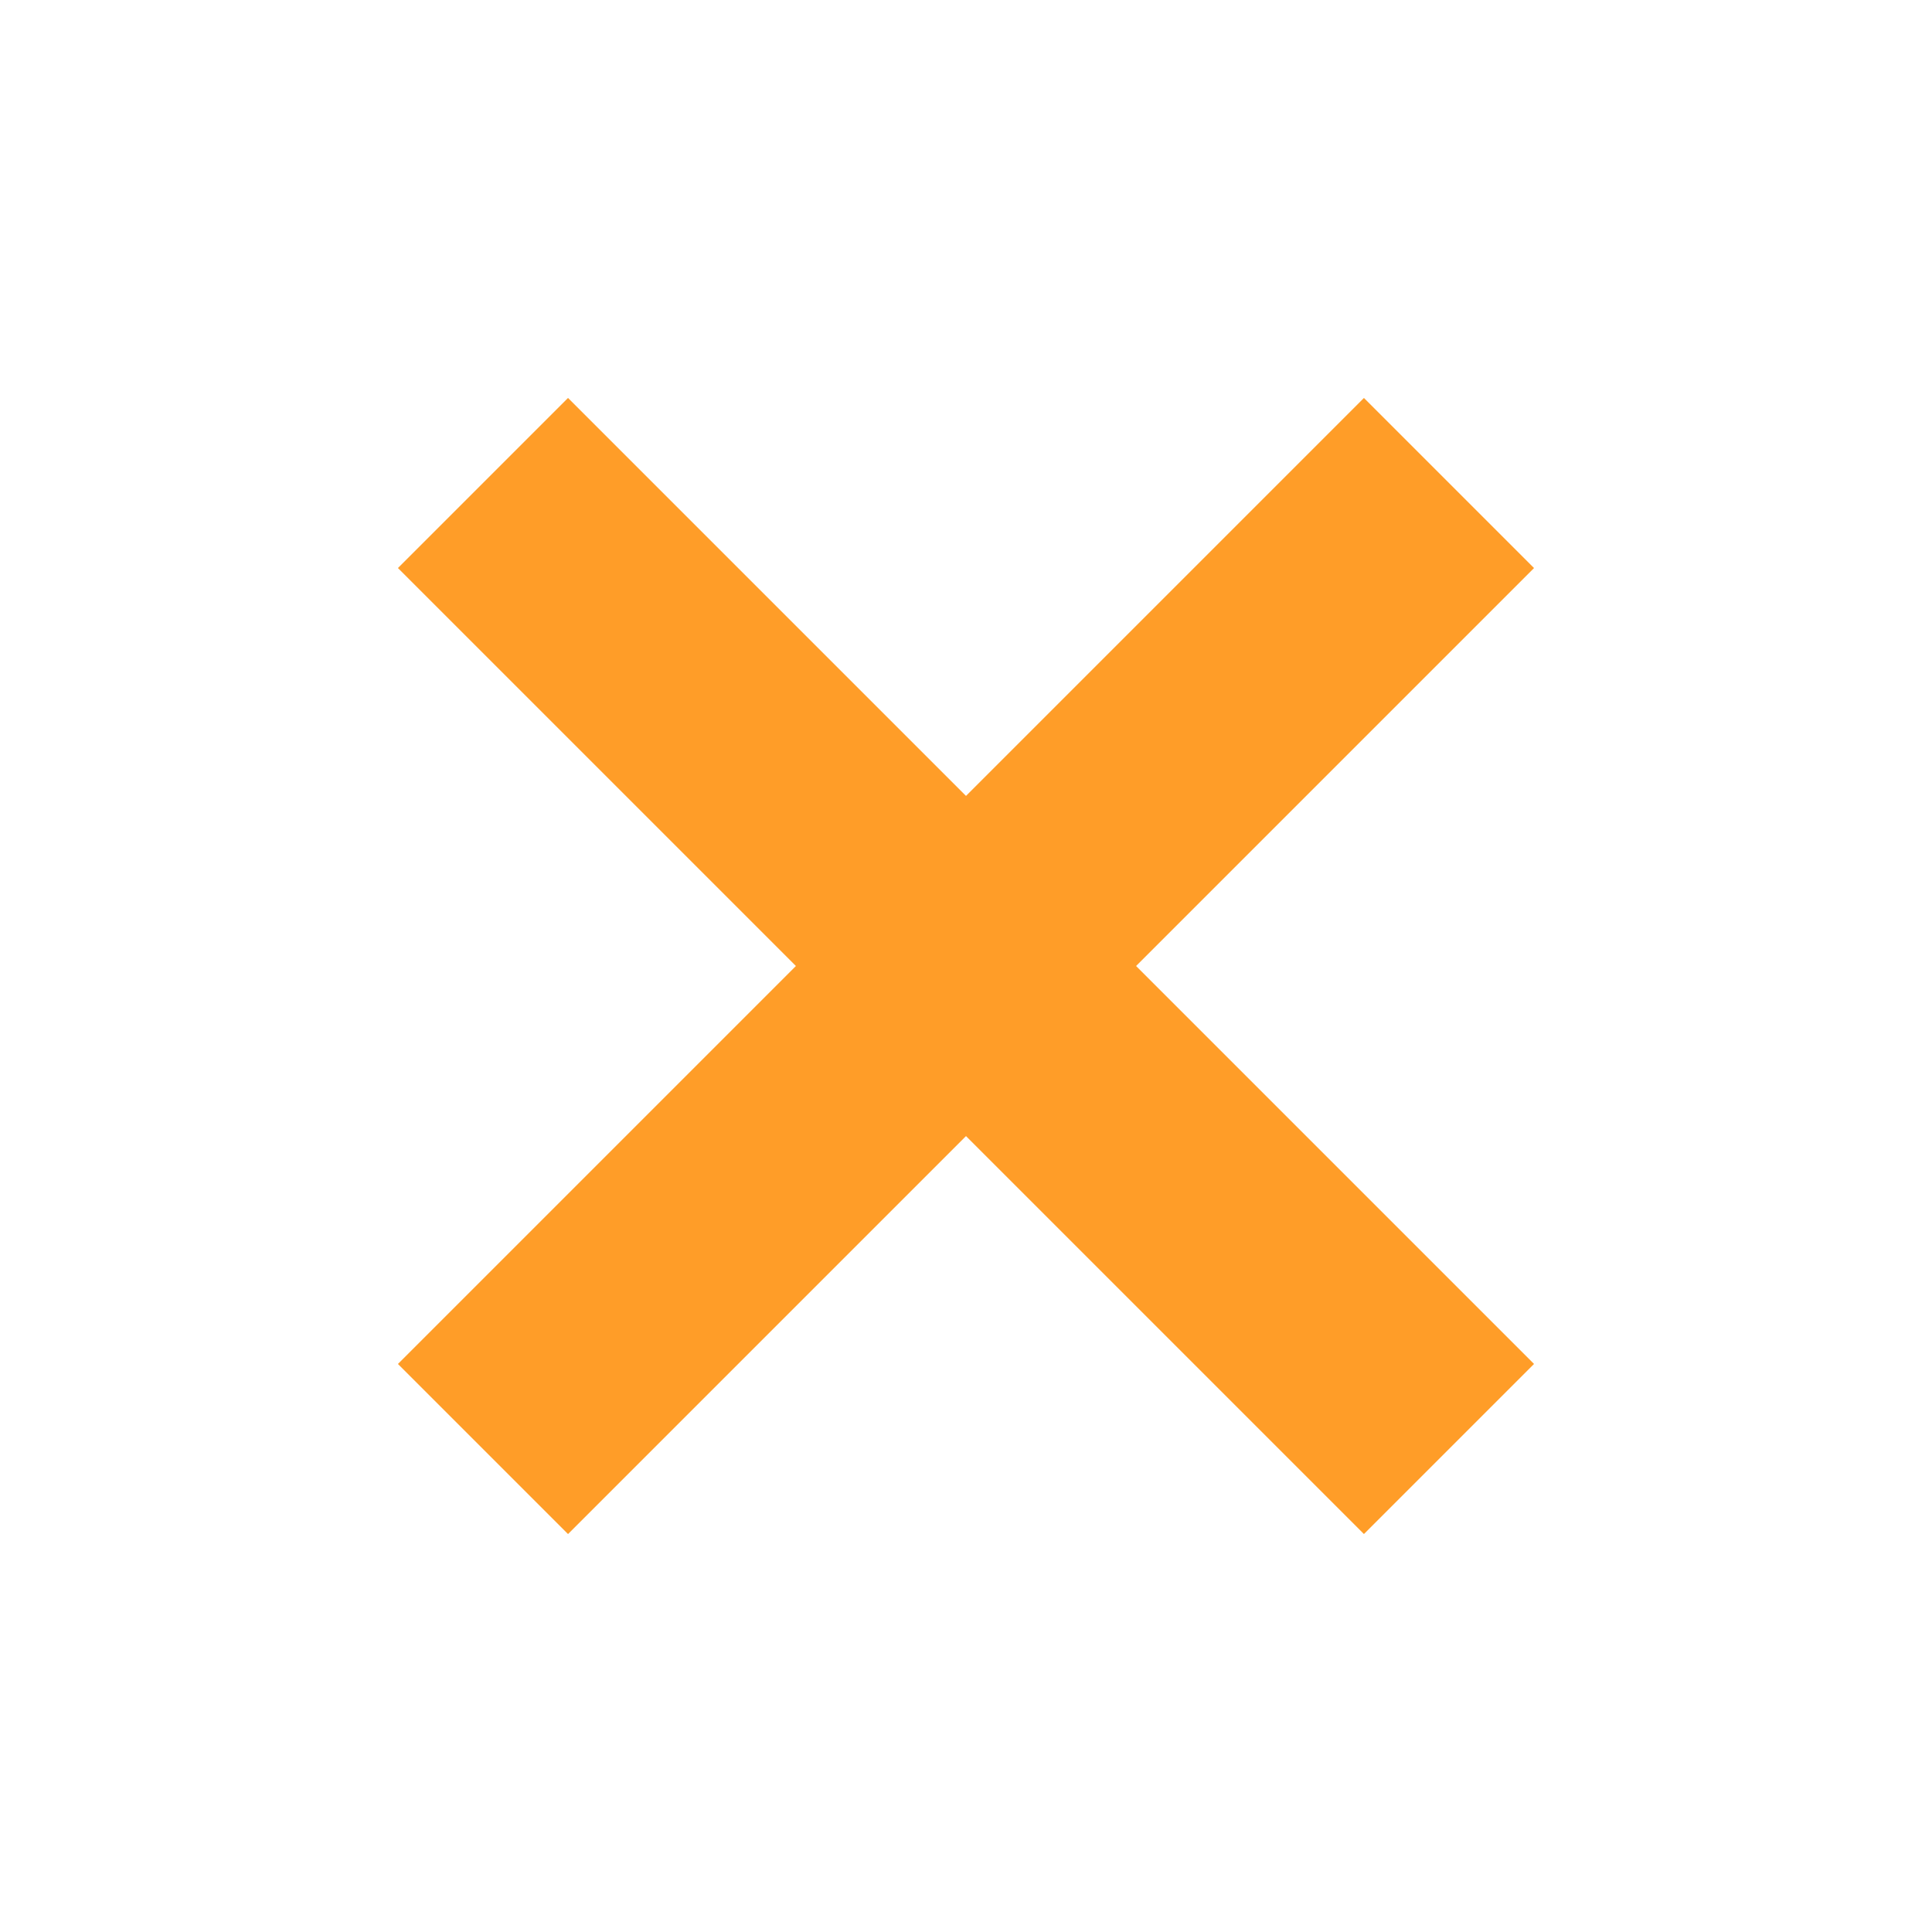
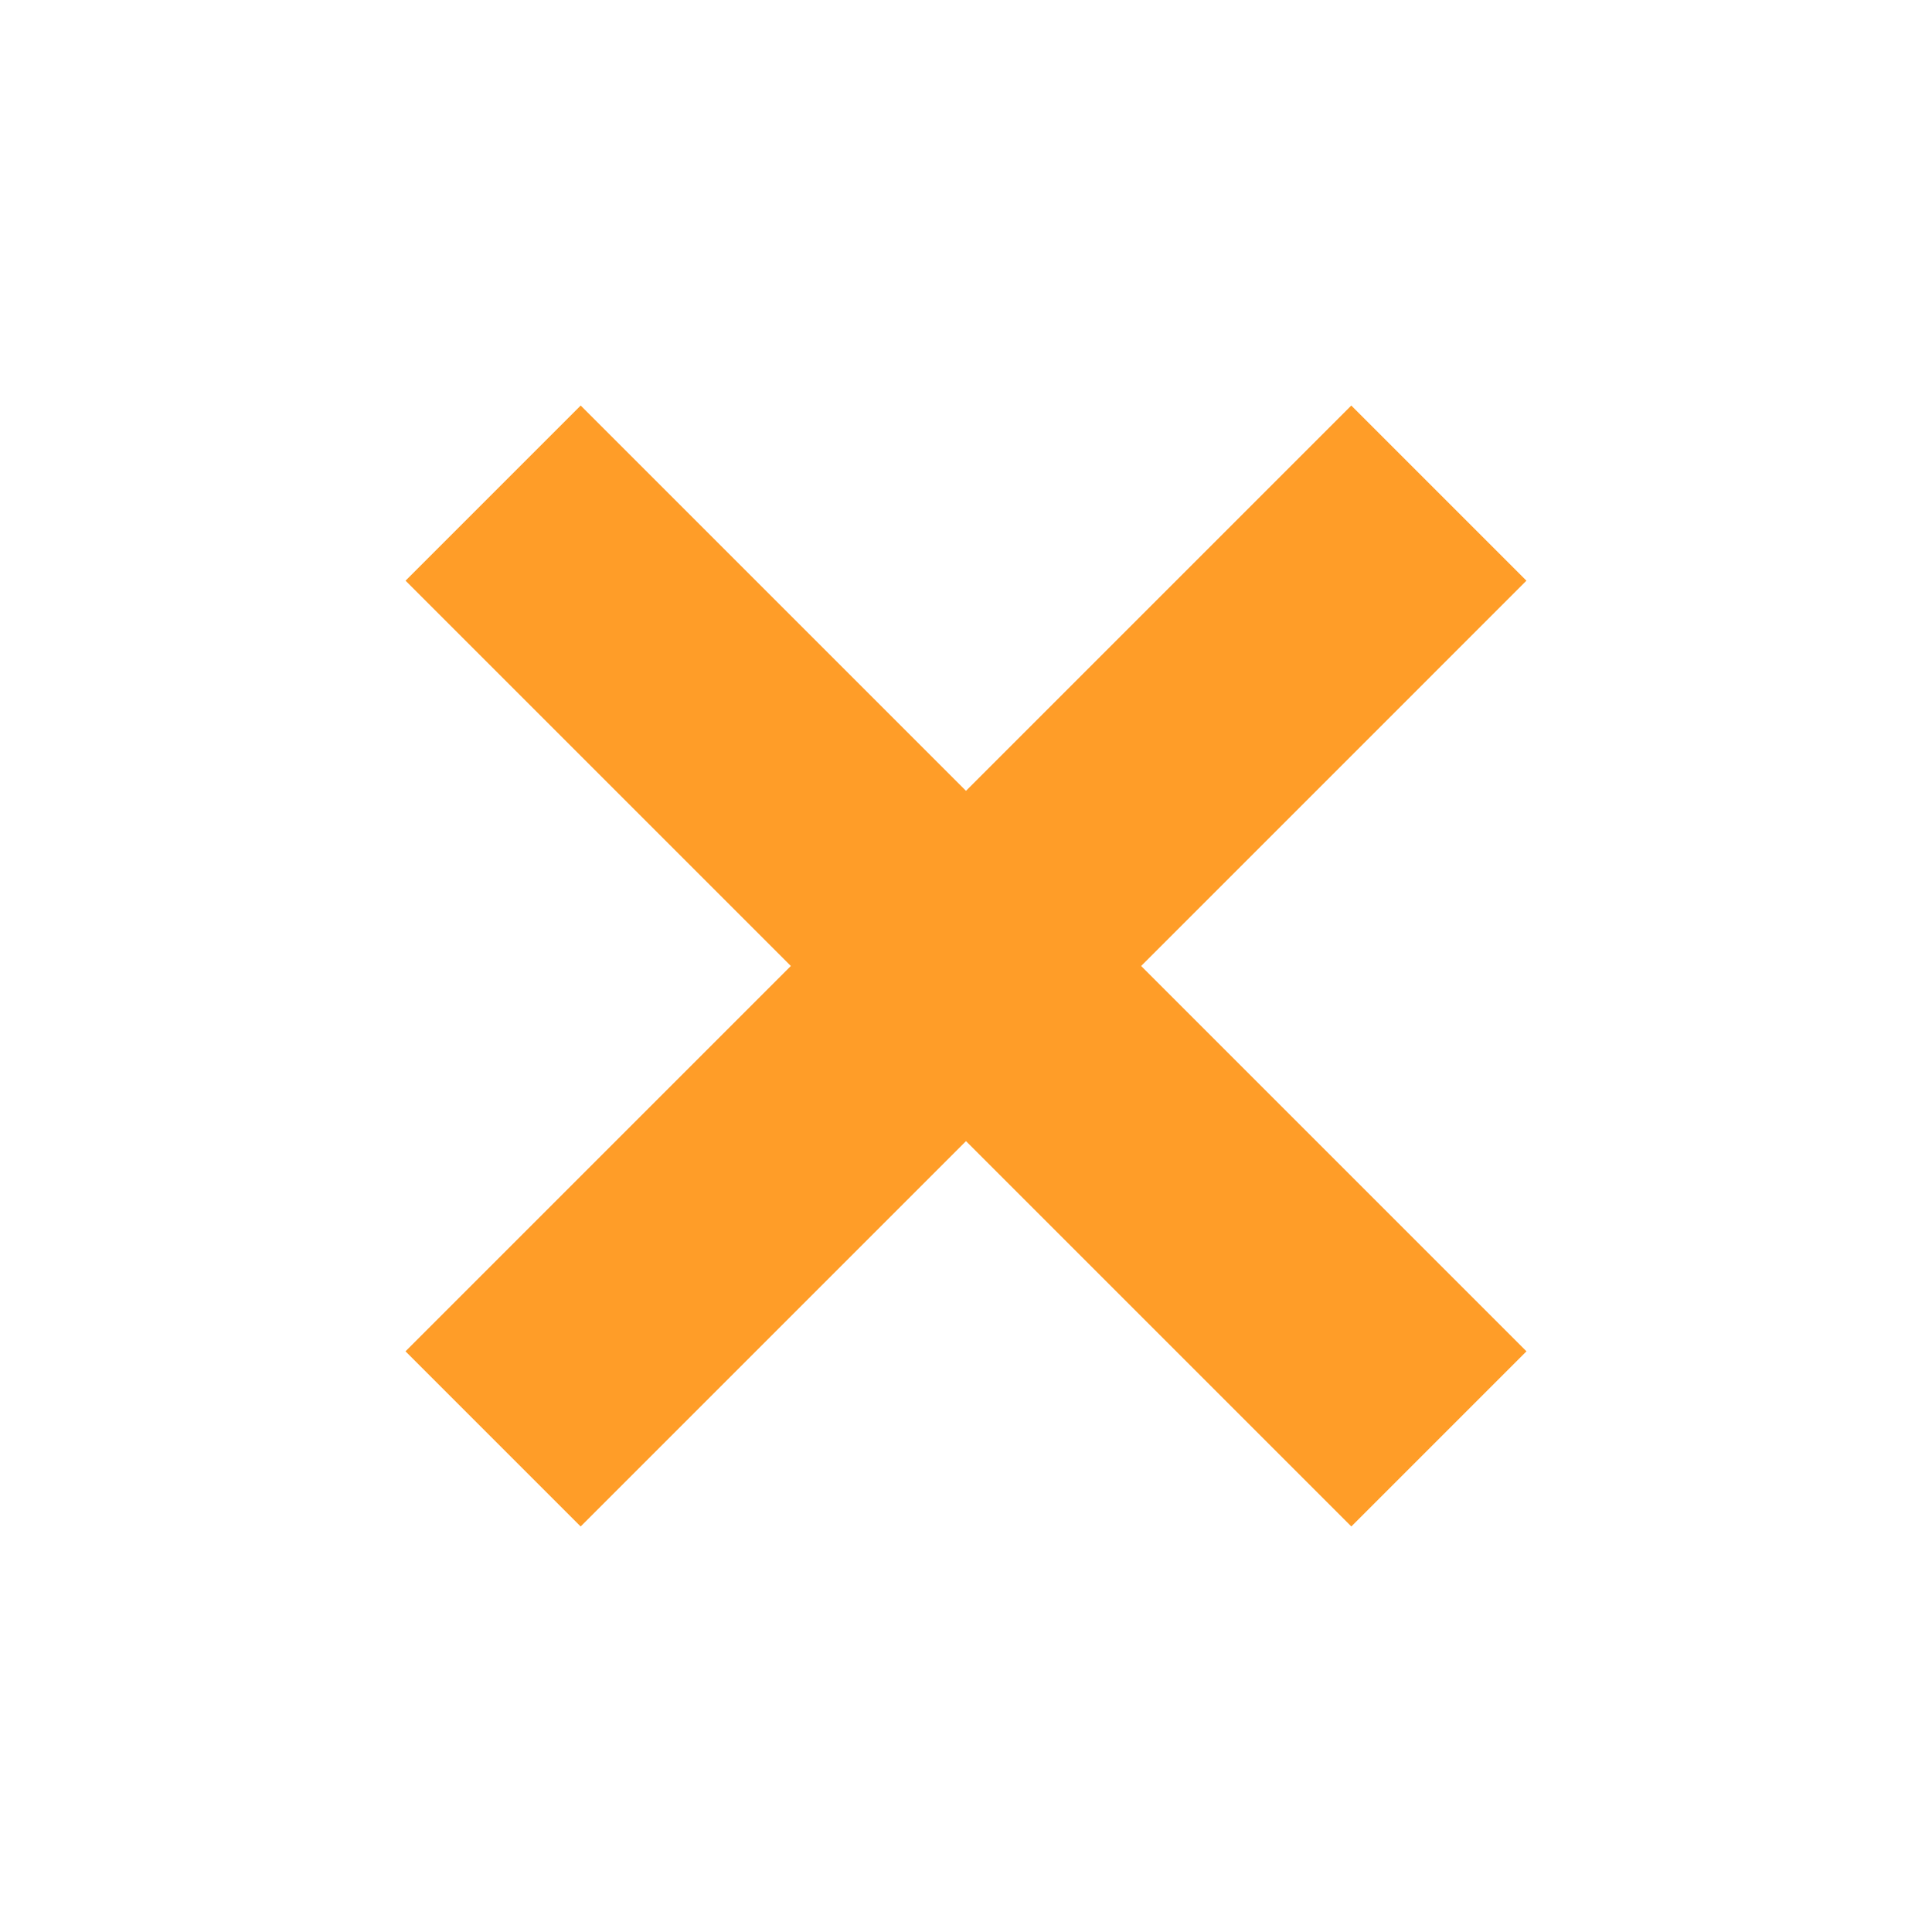
- <svg xmlns="http://www.w3.org/2000/svg" width="38" height="38" viewBox="0 0 38 38" fill="none">
-   <rect x="11.172" y="7.827" width="26.87" height="4.731" transform="rotate(45 11.1719 7.82739)" fill="#ff9d28" />
-   <rect x="30.172" y="11.172" width="26.87" height="4.731" transform="rotate(135 30.1719 11.1725)" fill="#ff9d28" />
+ <svg xmlns="http://www.w3.org/2000/svg" width="39" height="39" viewBox="0 0 39 39" fill="none">
+   <rect x="11.722" y="8.186" width="27" height="5" transform="rotate(45 11.7217 8.18628)" fill="#ff9d28" />
+   <rect x="30.814" y="11.722" width="27" height="5" transform="rotate(135 30.8135 11.7218)" fill="#ff9d28" />
</svg>
